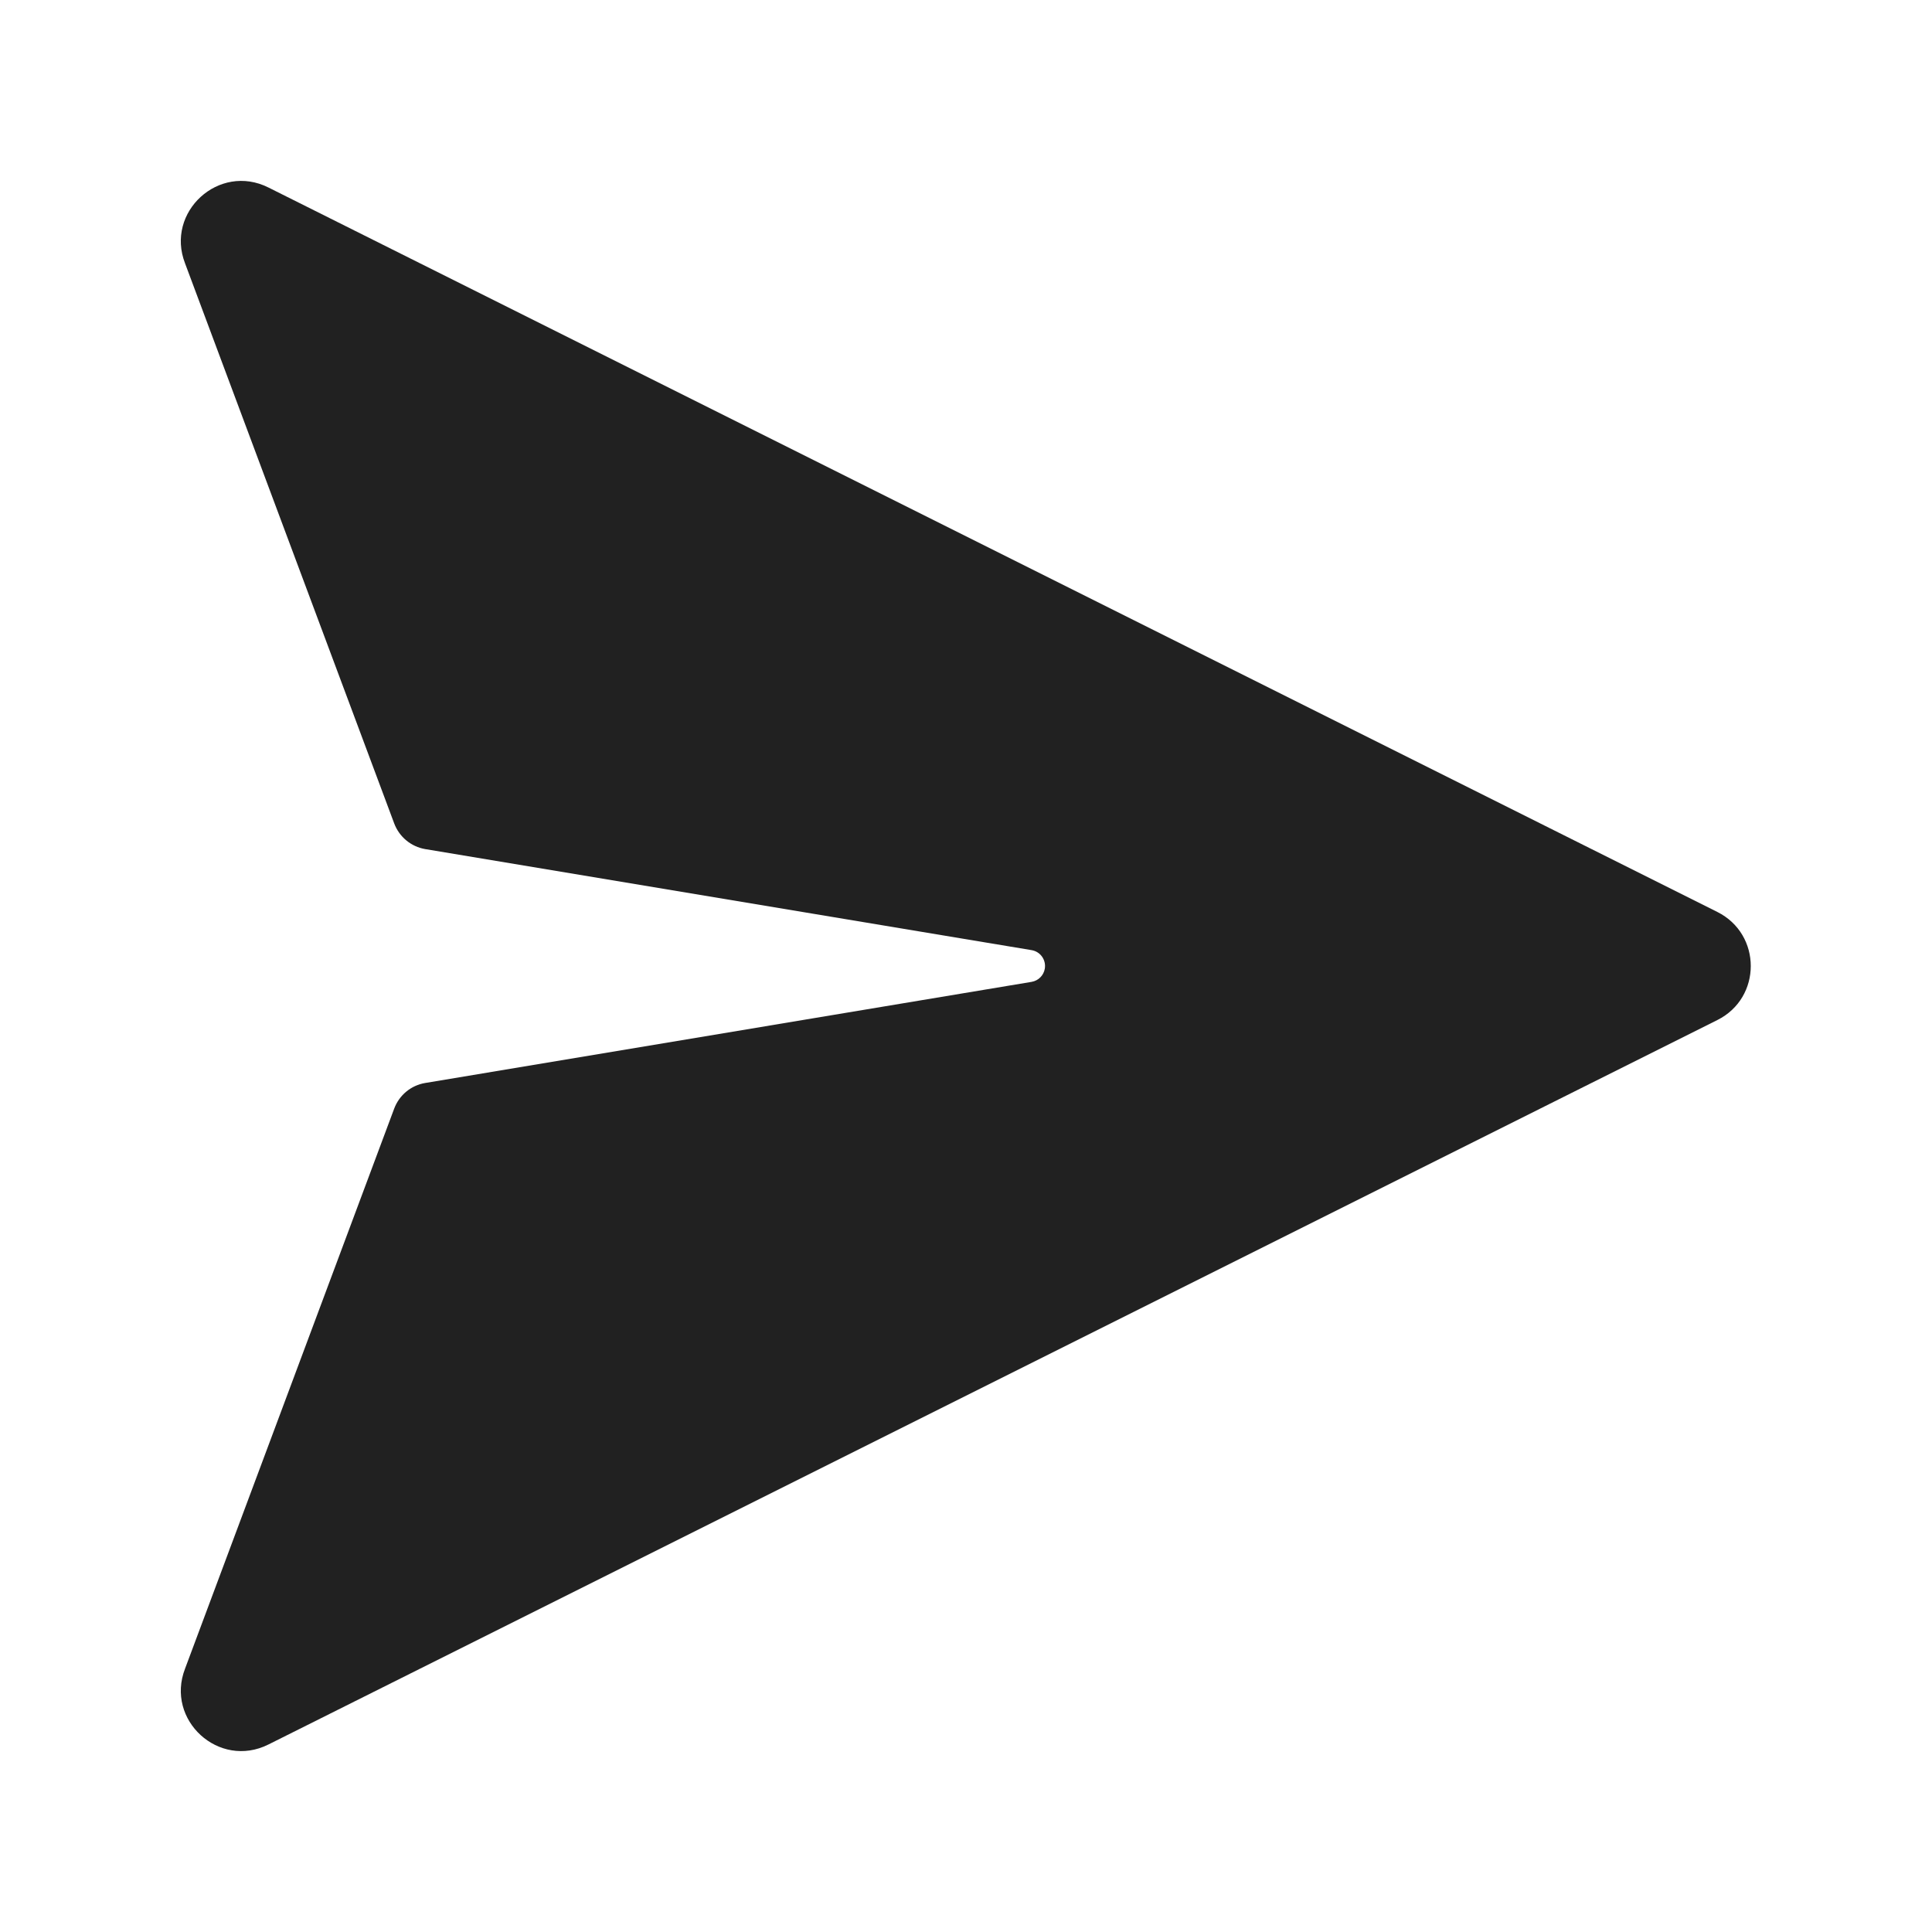
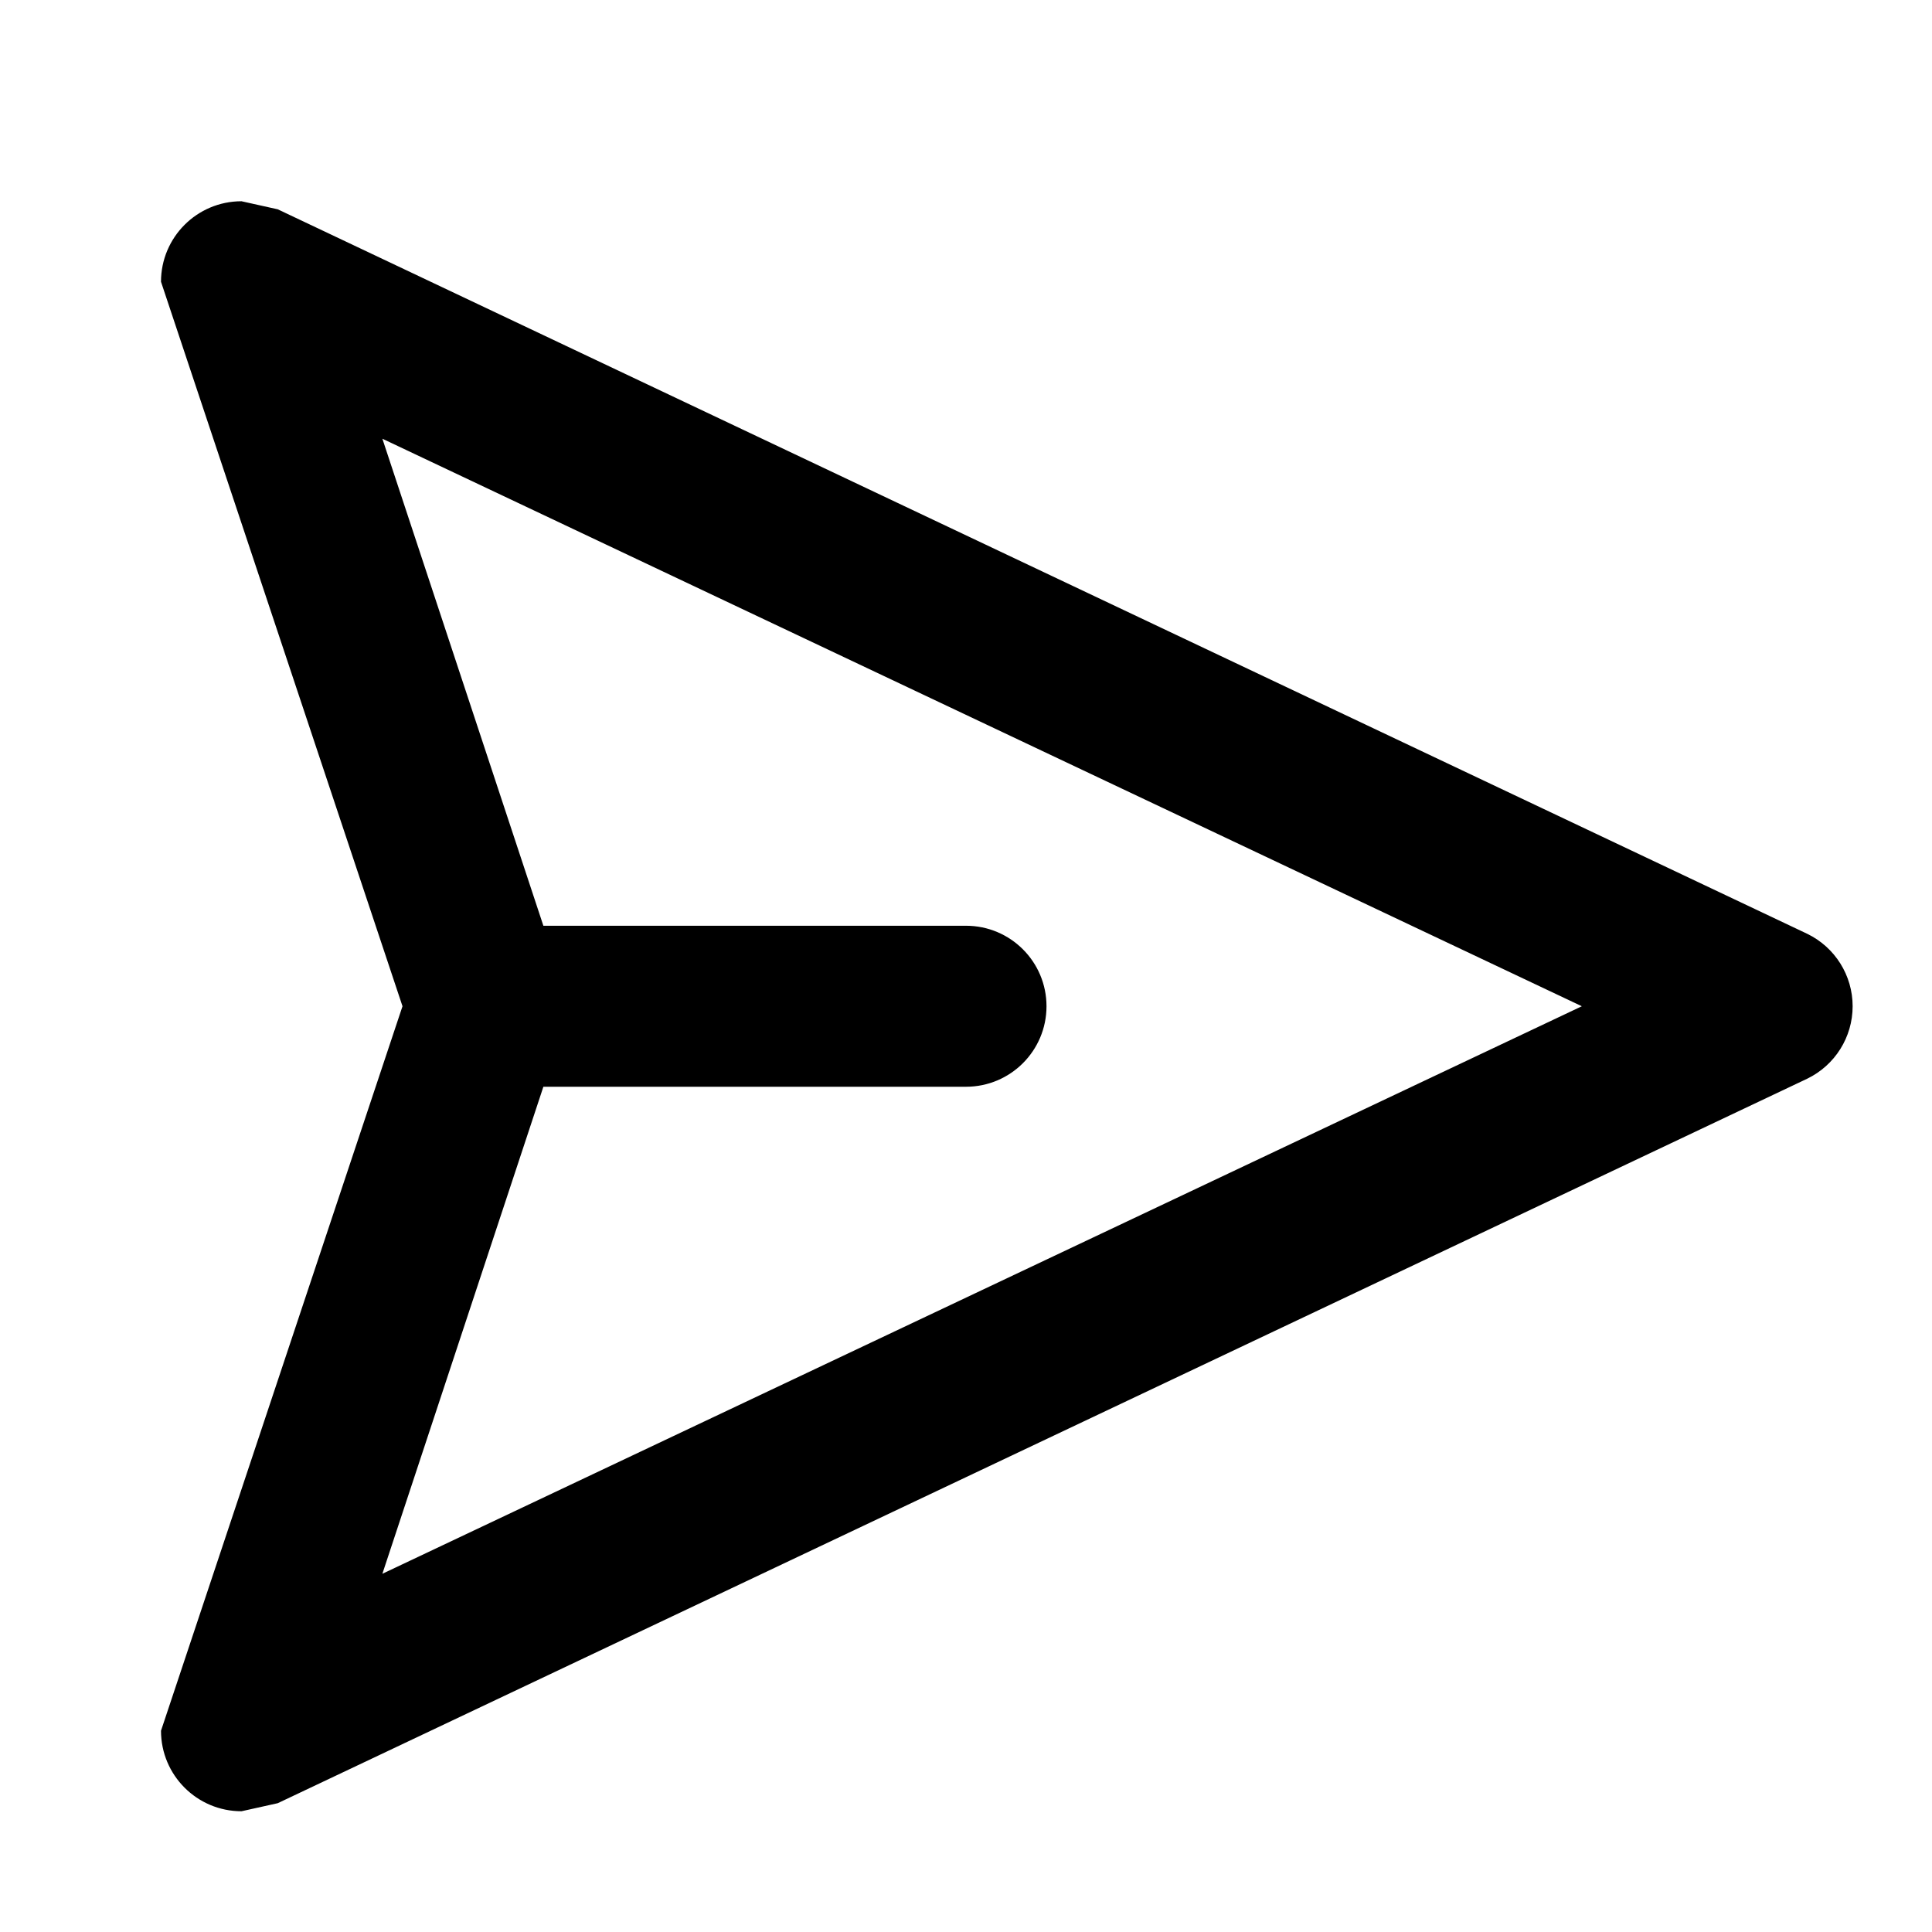
- <svg xmlns="http://www.w3.org/2000/svg" fill="none" height="24" viewBox="0 0 24 24" width="24">
-   <path d="M12.815 12.197L5.283 13.453C5.107 13.482 4.96 13.603 4.897 13.771L2.299 20.728C2.051 21.368 2.72 21.978 3.334 21.671L21.334 12.671C21.887 12.395 21.887 11.606 21.334 11.329L3.334 2.329C2.72 2.022 2.051 2.633 2.299 3.272L4.897 10.229C4.96 10.397 5.107 10.518 5.283 10.548L12.815 11.803C12.924 11.821 12.997 11.924 12.979 12.033C12.965 12.117 12.899 12.183 12.815 12.197Z" fill="#212121" />
+ <svg xmlns="http://www.w3.org/2000/svg" width="800px" height="800px" viewBox="0 0 48 48">
+   <g id="Layer_2" data-name="Layer 2">
+     <g id="invisible_box" data-name="invisible box">
+       <rect width="48" height="48" fill="none" />
+     </g>
+     <g id="icons_Q2" data-name="icons Q2">
+       <path d="M44.9,23.2l-38-18L6,5A2,2,0,0,0,4,7l6,18L4,43a2,2,0,0,0,2,2l.9-.2,38-18A2,2,0,0,0,44.9,23.2ZM9.5,39.1l4-12.1H24a2,2,0,0,0,0-4H13.5l-4-12.1L39.3,25Z" />
+     </g>
+   </g>
</svg>
